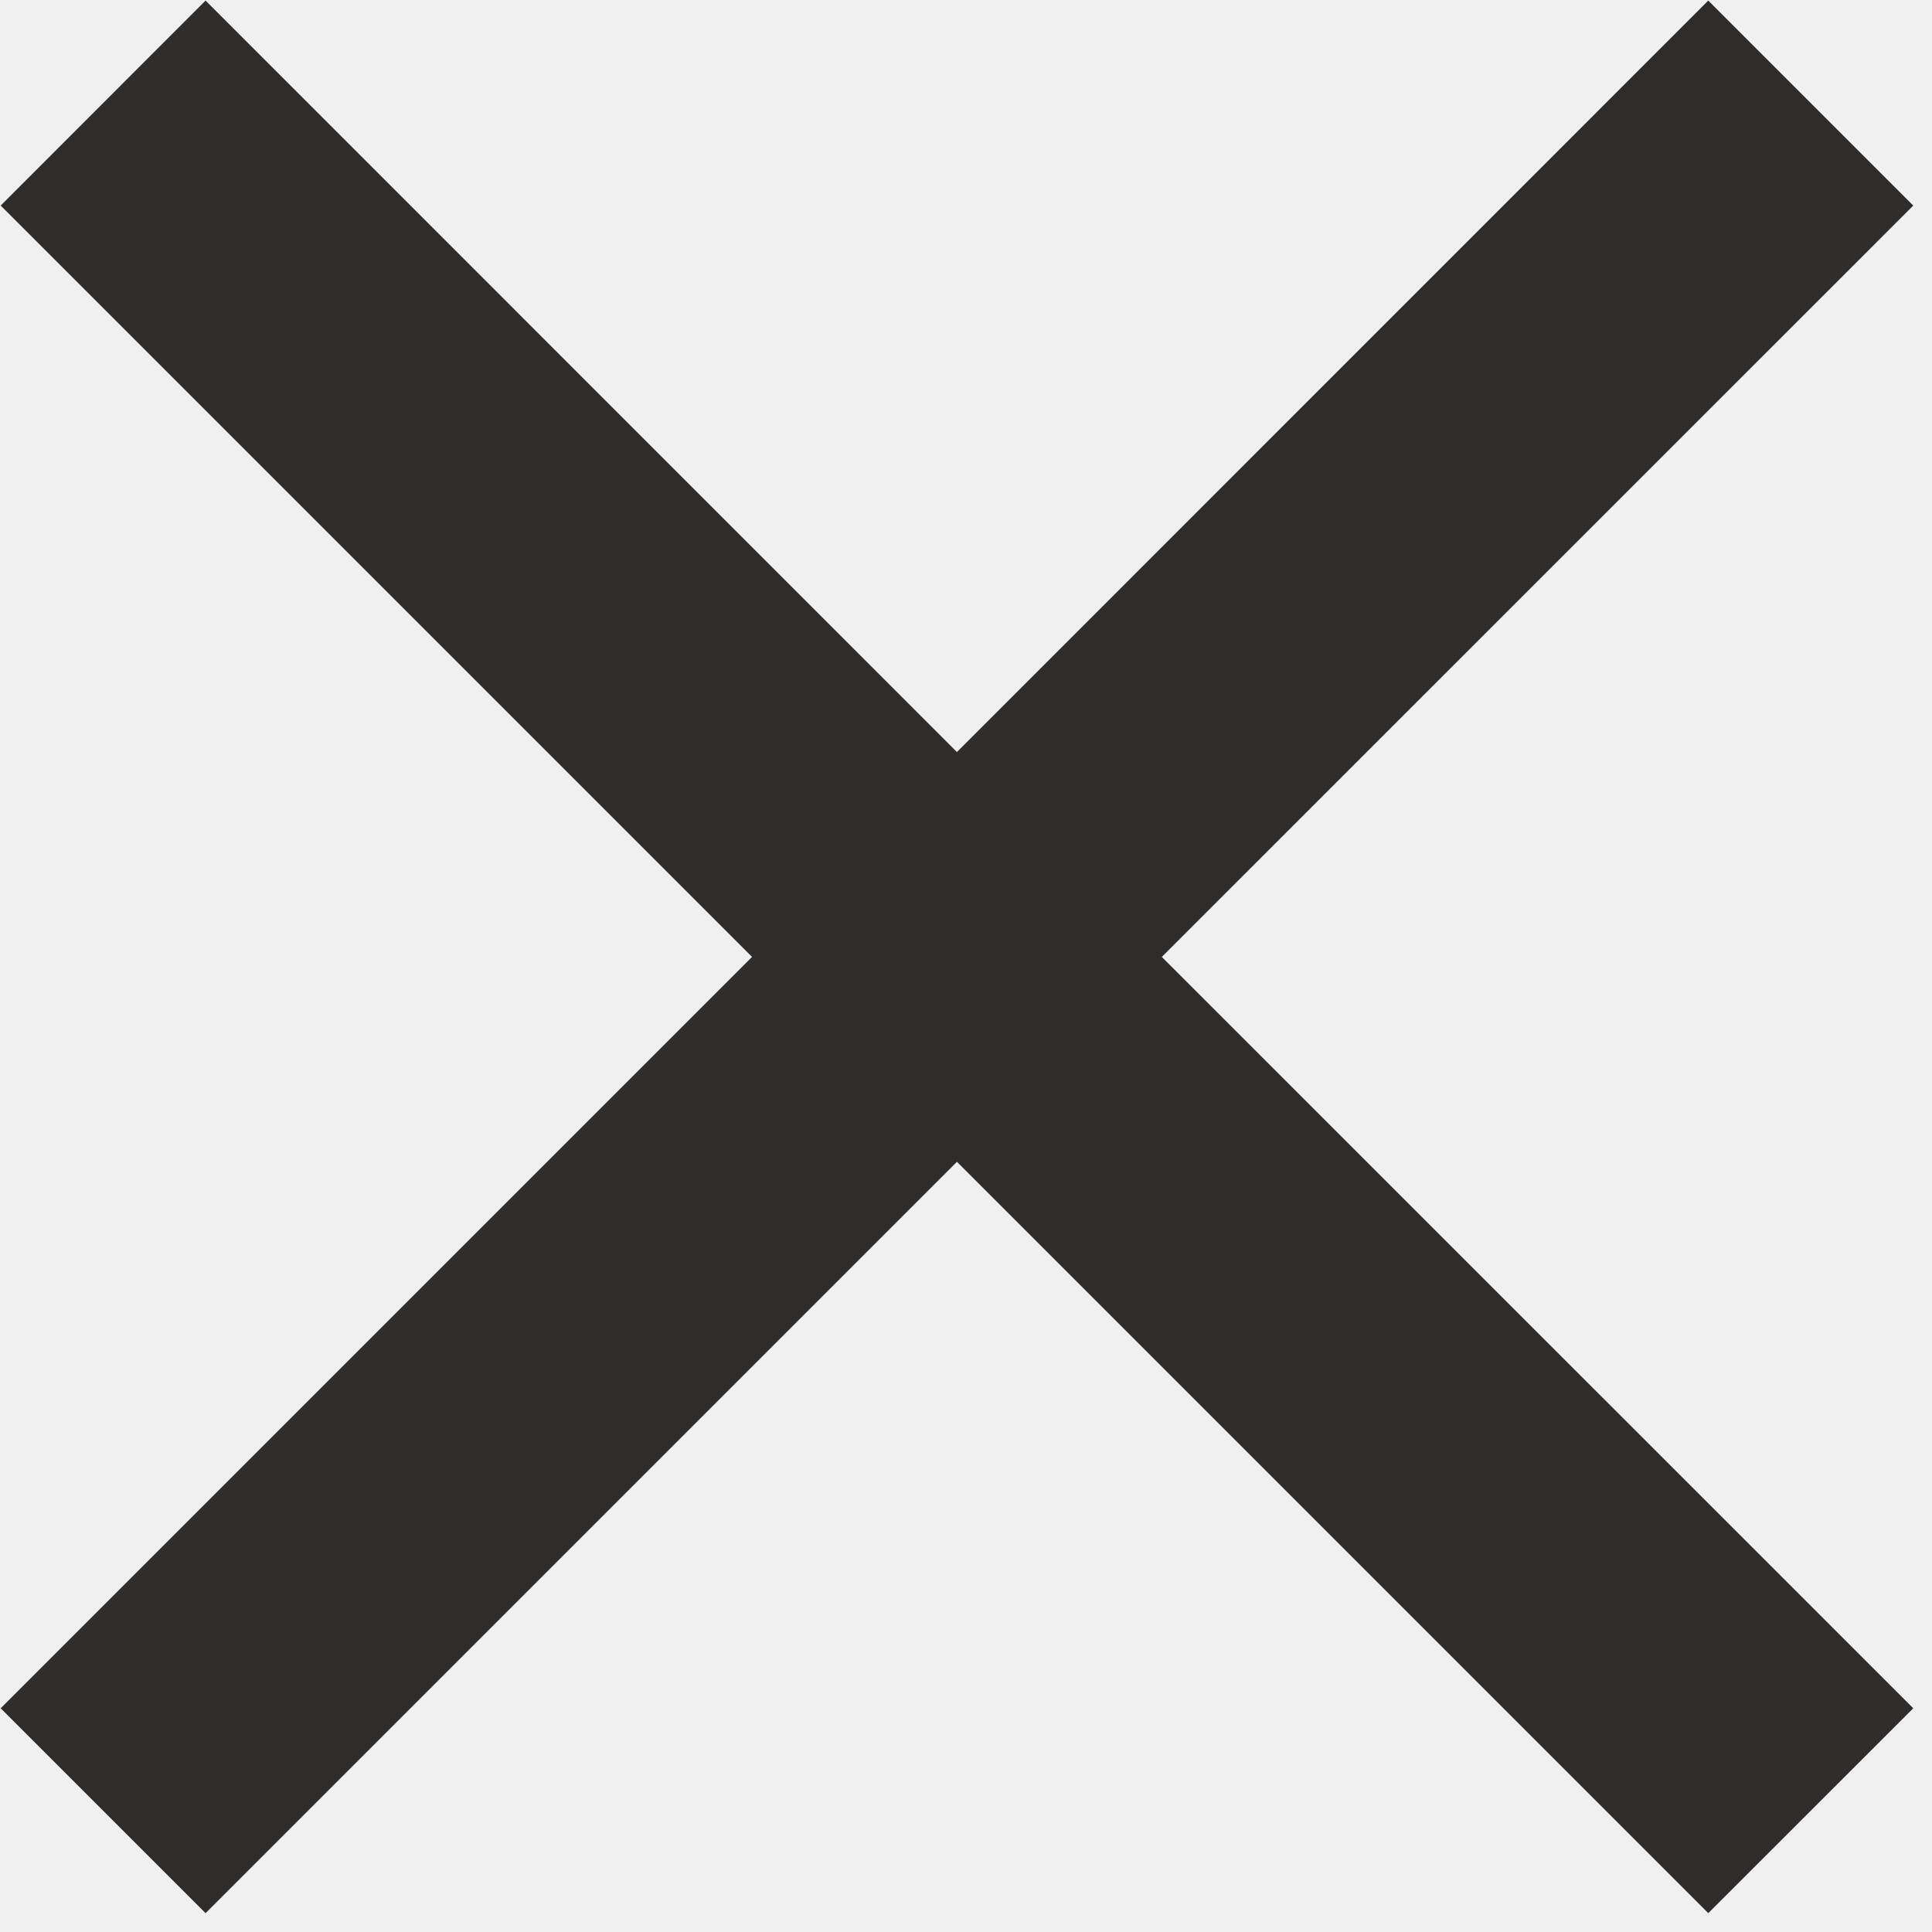
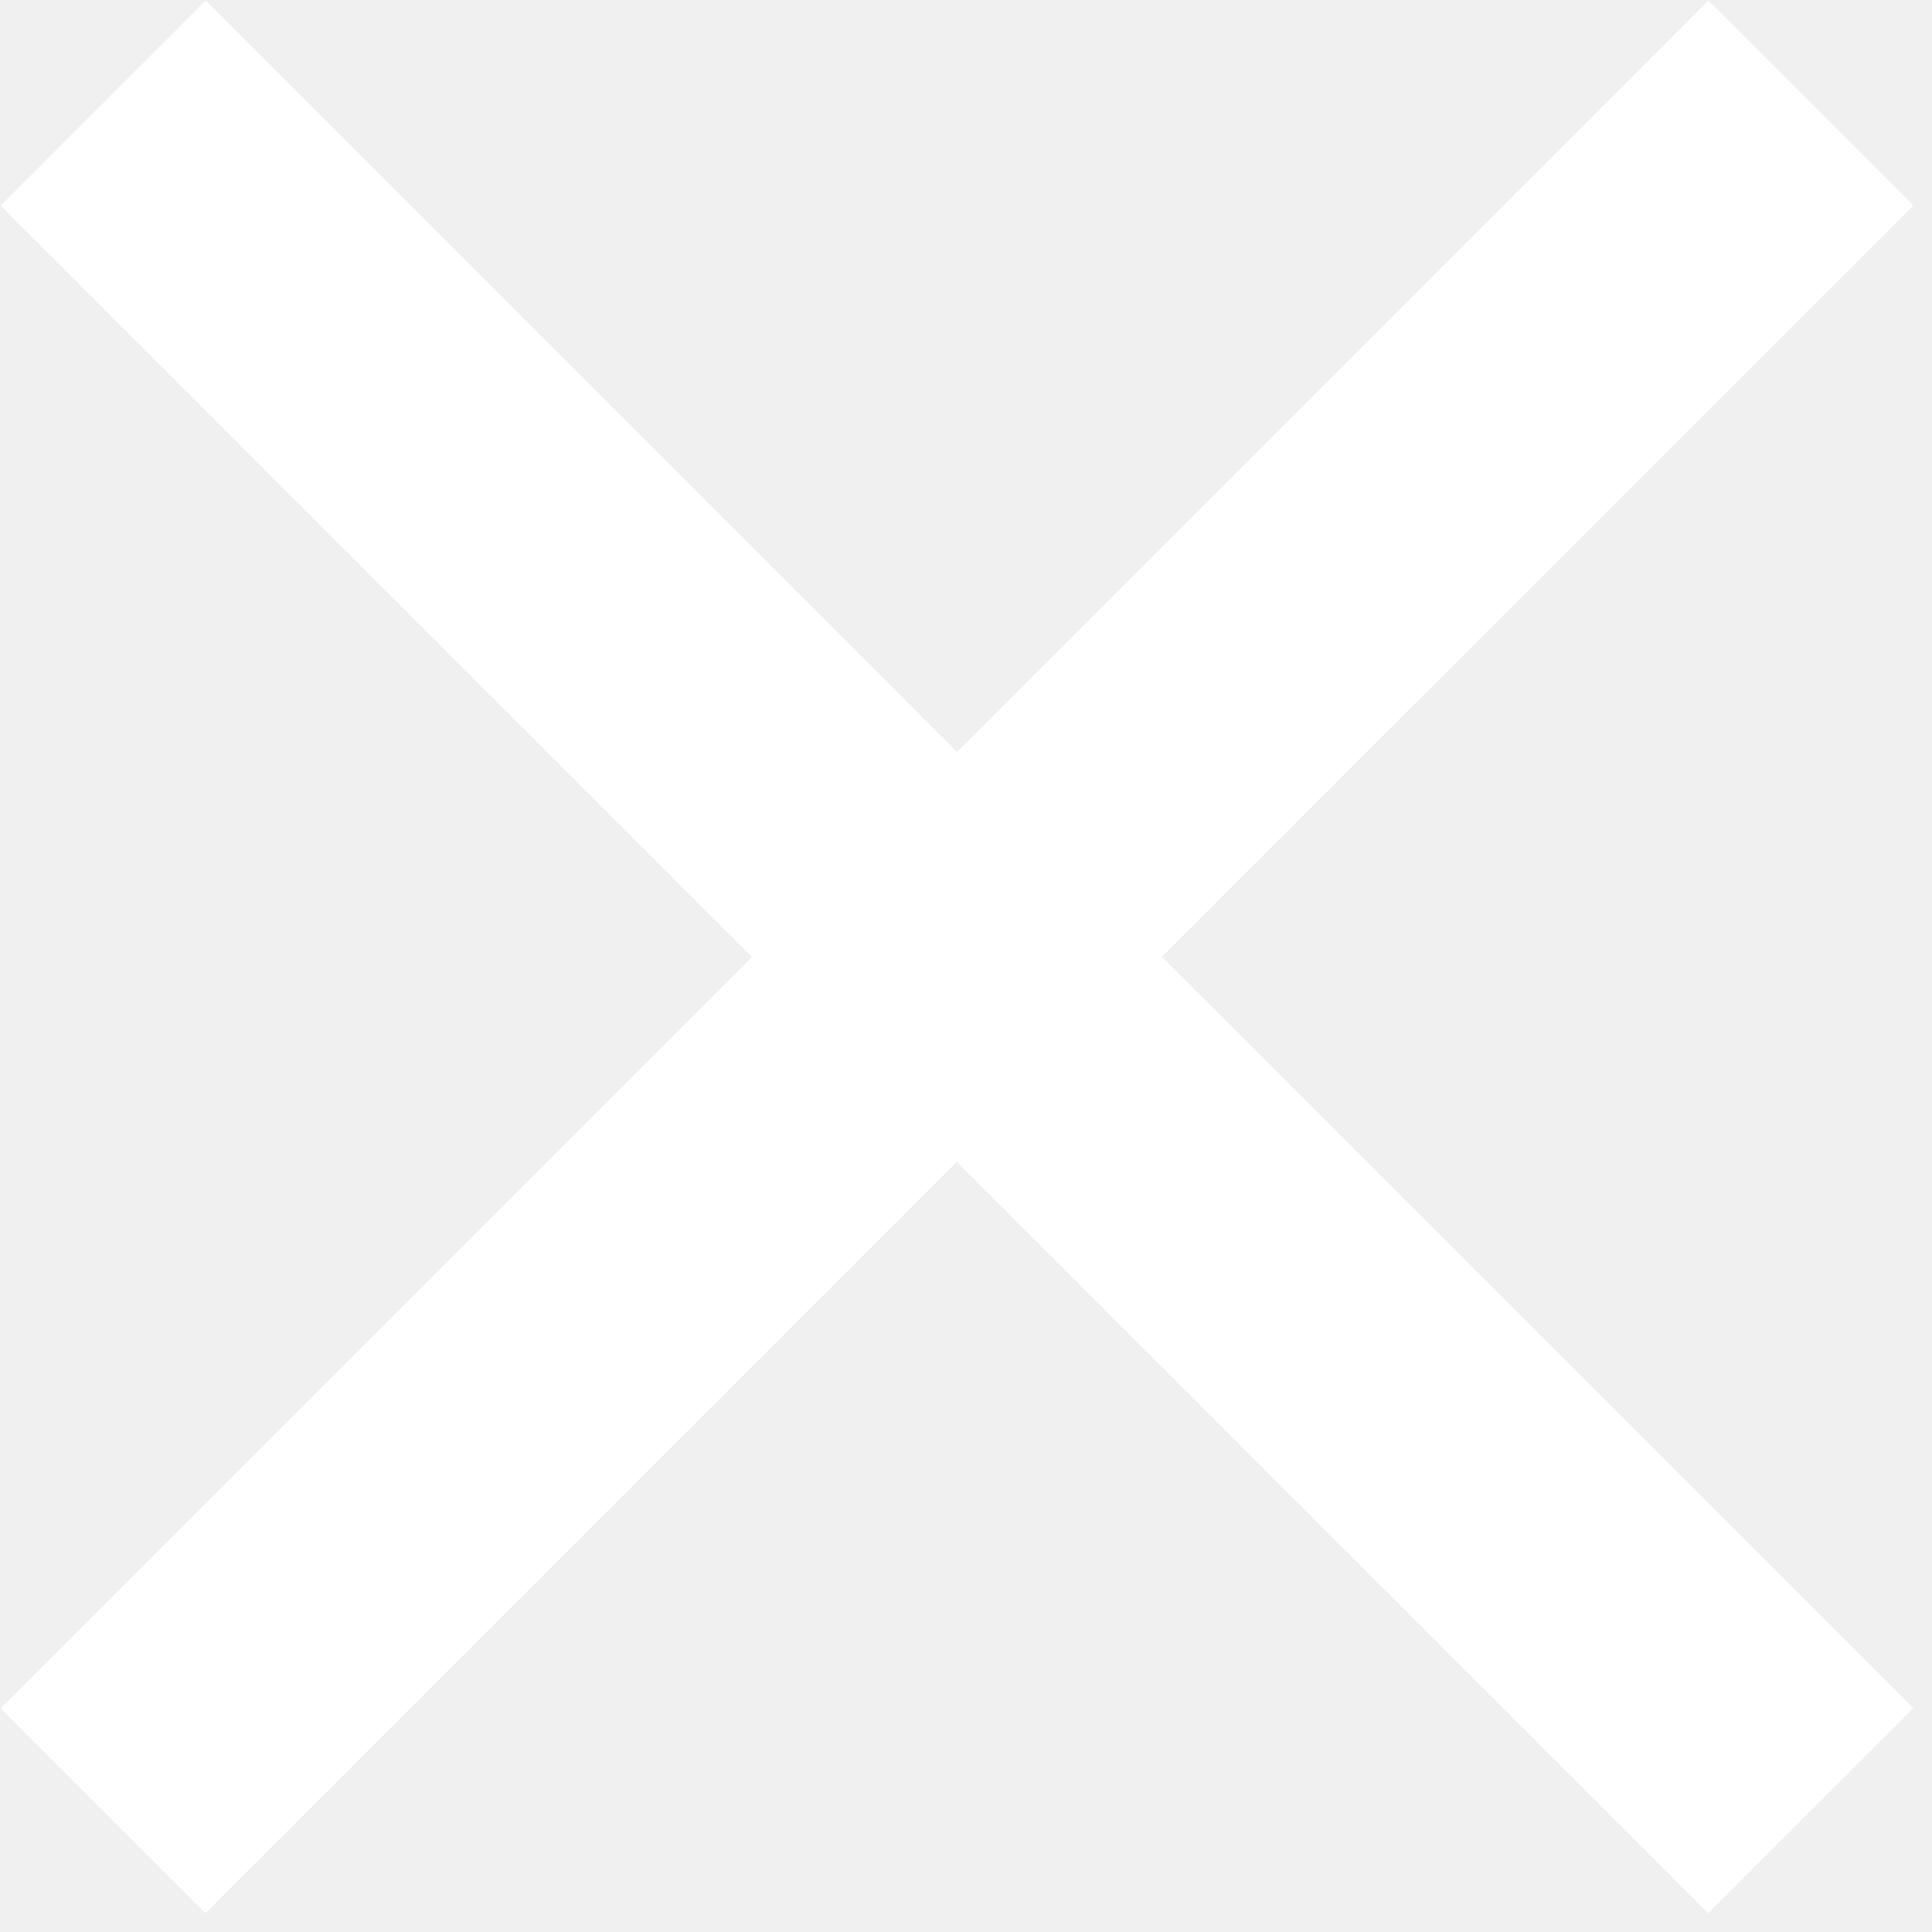
- <svg xmlns="http://www.w3.org/2000/svg" preserveAspectRatio="xMidYMid" width="20" height="20" viewBox="0 0 20 20">
+ <svg xmlns="http://www.w3.org/2000/svg" preserveAspectRatio="xMidYMid" width="10" height="10" viewBox="0 0 20 20">
  <defs>
    <style>
- 
-       .cls-2 {
-         fill: #2f2c2c;
-       }
+       .cls-2 { fill: #fff; }
    </style>
  </defs>
  <path d="M19.806,17.684 C19.806,17.684 17.684,19.805 17.684,19.805 C17.684,19.805 9.906,12.027 9.906,12.027 C9.906,12.027 2.128,19.805 2.128,19.805 C2.128,19.805 0.007,17.684 0.007,17.684 C0.007,17.684 7.785,9.906 7.785,9.906 C7.785,9.906 0.007,2.128 0.007,2.128 C0.007,2.128 2.128,0.006 2.128,0.006 C2.128,0.006 9.906,7.785 9.906,7.785 C9.906,7.785 17.684,0.006 17.684,0.006 C17.684,0.006 19.806,2.128 19.806,2.128 C19.806,2.128 12.027,9.906 12.027,9.906 C12.027,9.906 19.806,17.684 19.806,17.684 Z" id="path-1" class="cls-2" fill-rule="evenodd" />
</svg>
